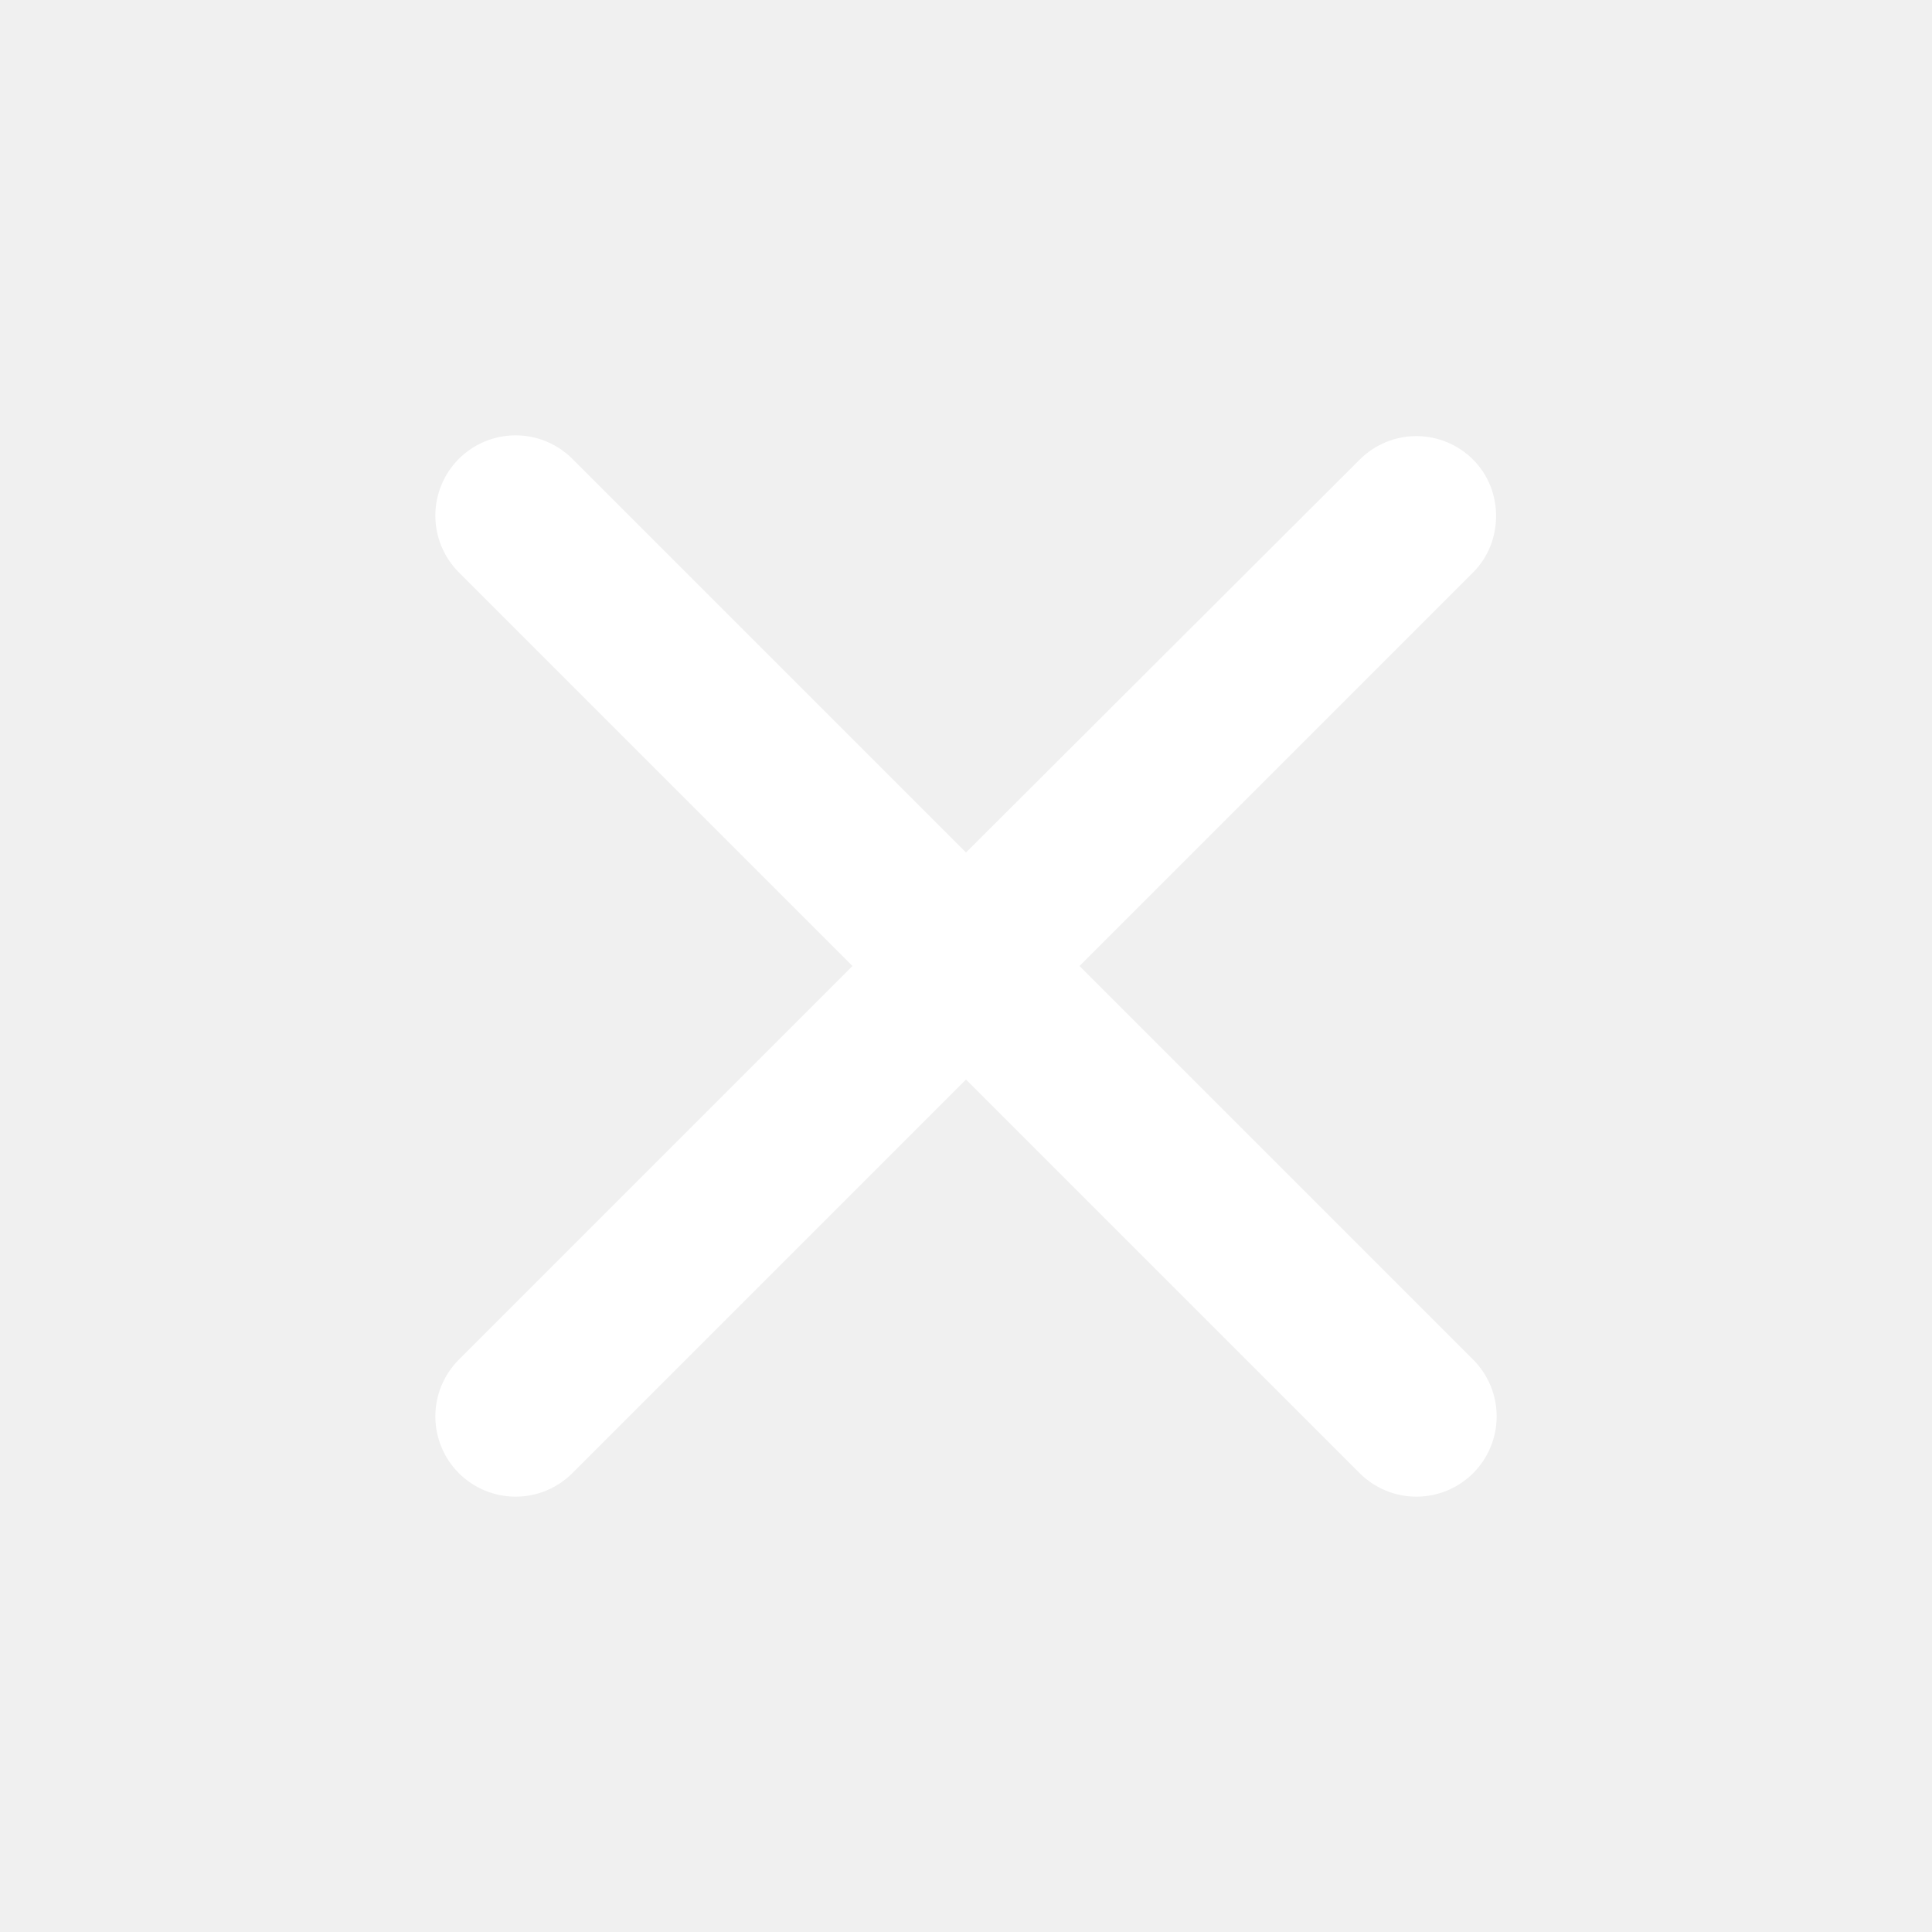
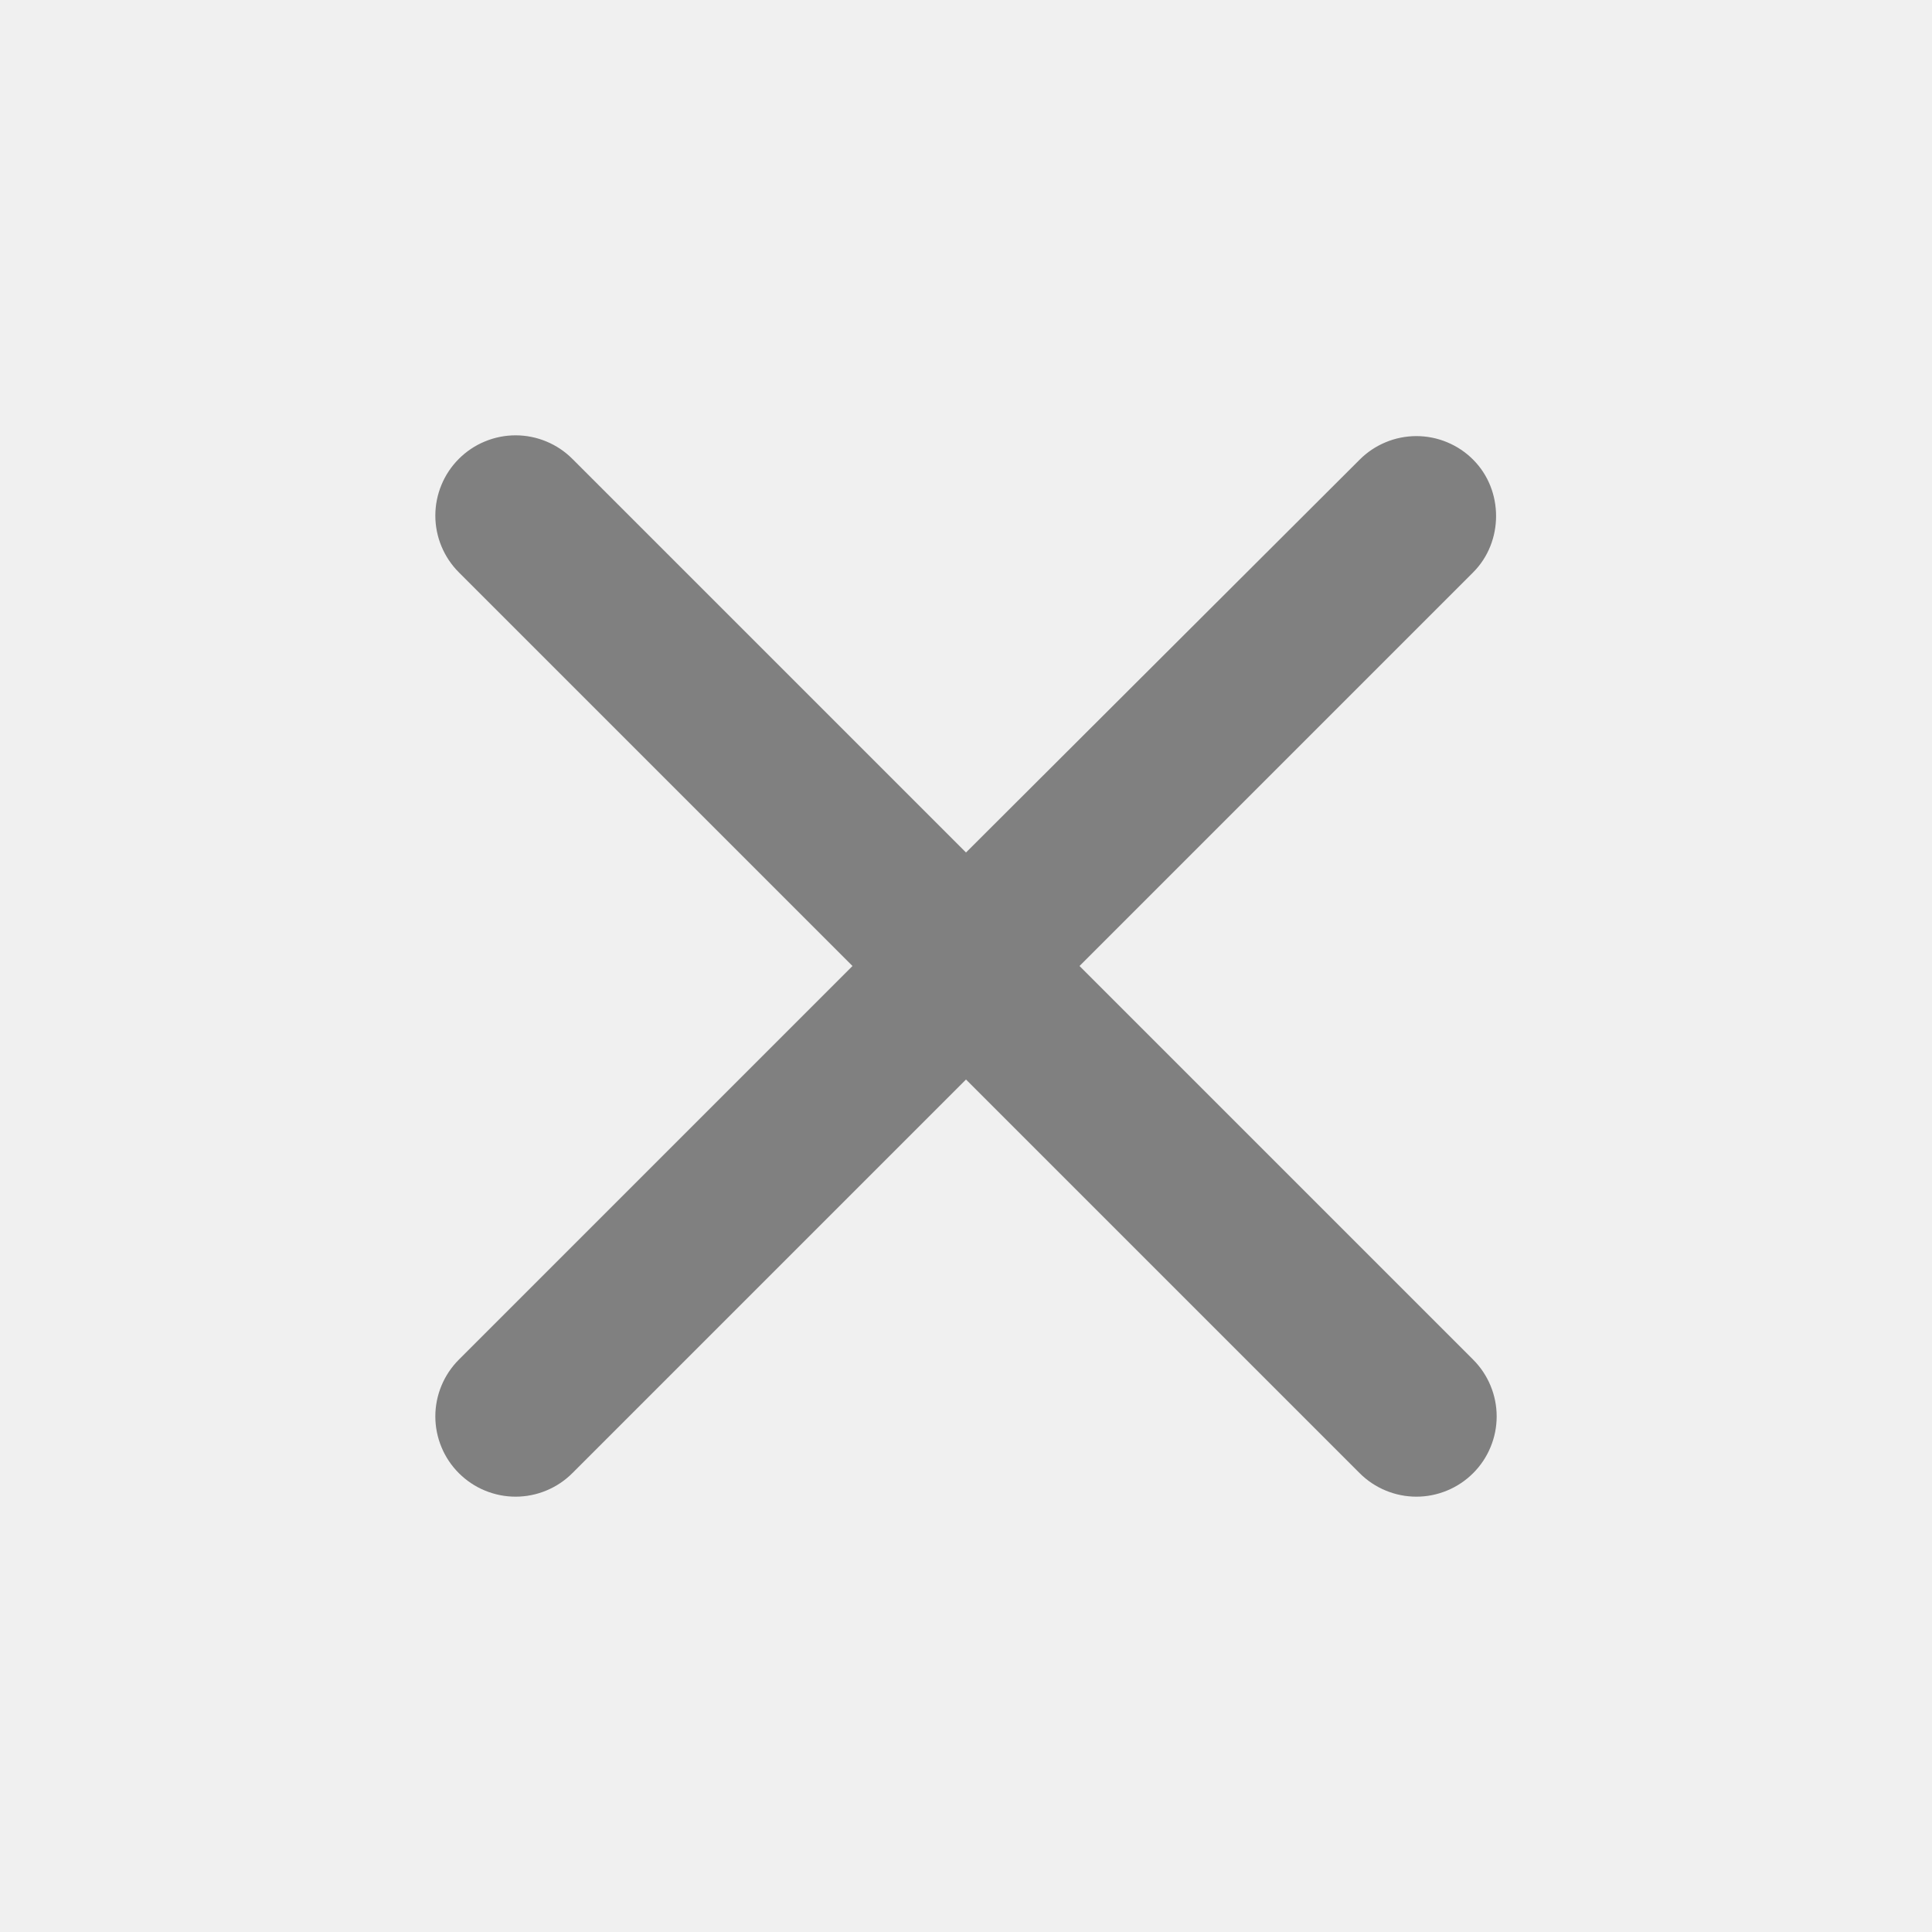
<svg xmlns="http://www.w3.org/2000/svg" width="40" height="40" viewBox="0 0 40 40" fill="none">
-   <path d="M30.5 9.517C30.346 9.362 30.163 9.24 29.961 9.156C29.759 9.072 29.543 9.029 29.325 9.029C29.107 9.029 28.89 9.072 28.689 9.156C28.487 9.24 28.304 9.362 28.15 9.517L20 17.65L11.85 9.5C11.696 9.346 11.512 9.223 11.311 9.14C11.109 9.056 10.893 9.013 10.675 9.013C10.457 9.013 10.241 9.056 10.039 9.14C9.837 9.223 9.654 9.346 9.5 9.5C9.346 9.654 9.223 9.837 9.14 10.039C9.056 10.241 9.013 10.457 9.013 10.675C9.013 10.893 9.056 11.109 9.14 11.311C9.223 11.512 9.346 11.696 9.5 11.85L17.65 20L9.5 28.15C9.346 28.304 9.223 28.488 9.14 28.689C9.056 28.891 9.013 29.107 9.013 29.325C9.013 29.543 9.056 29.759 9.14 29.961C9.223 30.163 9.346 30.346 9.5 30.5C9.654 30.654 9.837 30.777 10.039 30.86C10.241 30.944 10.457 30.987 10.675 30.987C10.893 30.987 11.109 30.944 11.311 30.86C11.512 30.777 11.696 30.654 11.85 30.5L20 22.35L28.15 30.5C28.304 30.654 28.487 30.777 28.689 30.86C28.891 30.944 29.107 30.987 29.325 30.987C29.543 30.987 29.759 30.944 29.961 30.86C30.162 30.777 30.346 30.654 30.5 30.5C30.654 30.346 30.777 30.163 30.86 29.961C30.944 29.759 30.987 29.543 30.987 29.325C30.987 29.107 30.944 28.891 30.86 28.689C30.777 28.488 30.654 28.304 30.5 28.15L22.35 20L30.5 11.85C31.133 11.217 31.133 10.15 30.5 9.517Z" fill="white" />
+   <path d="M30.5 9.517C30.346 9.362 30.163 9.24 29.961 9.156C29.759 9.072 29.543 9.029 29.325 9.029C29.107 9.029 28.89 9.072 28.689 9.156C28.487 9.24 28.304 9.362 28.15 9.517L20 17.65L11.85 9.5C11.696 9.346 11.512 9.223 11.311 9.14C11.109 9.056 10.893 9.013 10.675 9.013C10.457 9.013 10.241 9.056 10.039 9.14C9.837 9.223 9.654 9.346 9.5 9.5C9.346 9.654 9.223 9.837 9.14 10.039C9.056 10.241 9.013 10.457 9.013 10.675C9.013 10.893 9.056 11.109 9.14 11.311C9.223 11.512 9.346 11.696 9.5 11.85L17.65 20L9.5 28.15C9.346 28.304 9.223 28.488 9.14 28.689C9.056 28.891 9.013 29.107 9.013 29.325C9.013 29.543 9.056 29.759 9.14 29.961C9.223 30.163 9.346 30.346 9.5 30.5C9.654 30.654 9.837 30.777 10.039 30.86C10.241 30.944 10.457 30.987 10.675 30.987C10.893 30.987 11.109 30.944 11.311 30.86C11.512 30.777 11.696 30.654 11.85 30.5L20 22.35L28.15 30.5C28.304 30.654 28.487 30.777 28.689 30.86C28.891 30.944 29.107 30.987 29.325 30.987C29.543 30.987 29.759 30.944 29.961 30.86C30.162 30.777 30.346 30.654 30.5 30.5C30.654 30.346 30.777 30.163 30.86 29.961C30.944 29.759 30.987 29.543 30.987 29.325C30.987 29.107 30.944 28.891 30.86 28.689C30.777 28.488 30.654 28.304 30.5 28.15L22.35 20L30.5 11.85C31.133 11.217 31.133 10.15 30.5 9.517Z" fill="grey" />
</svg>
